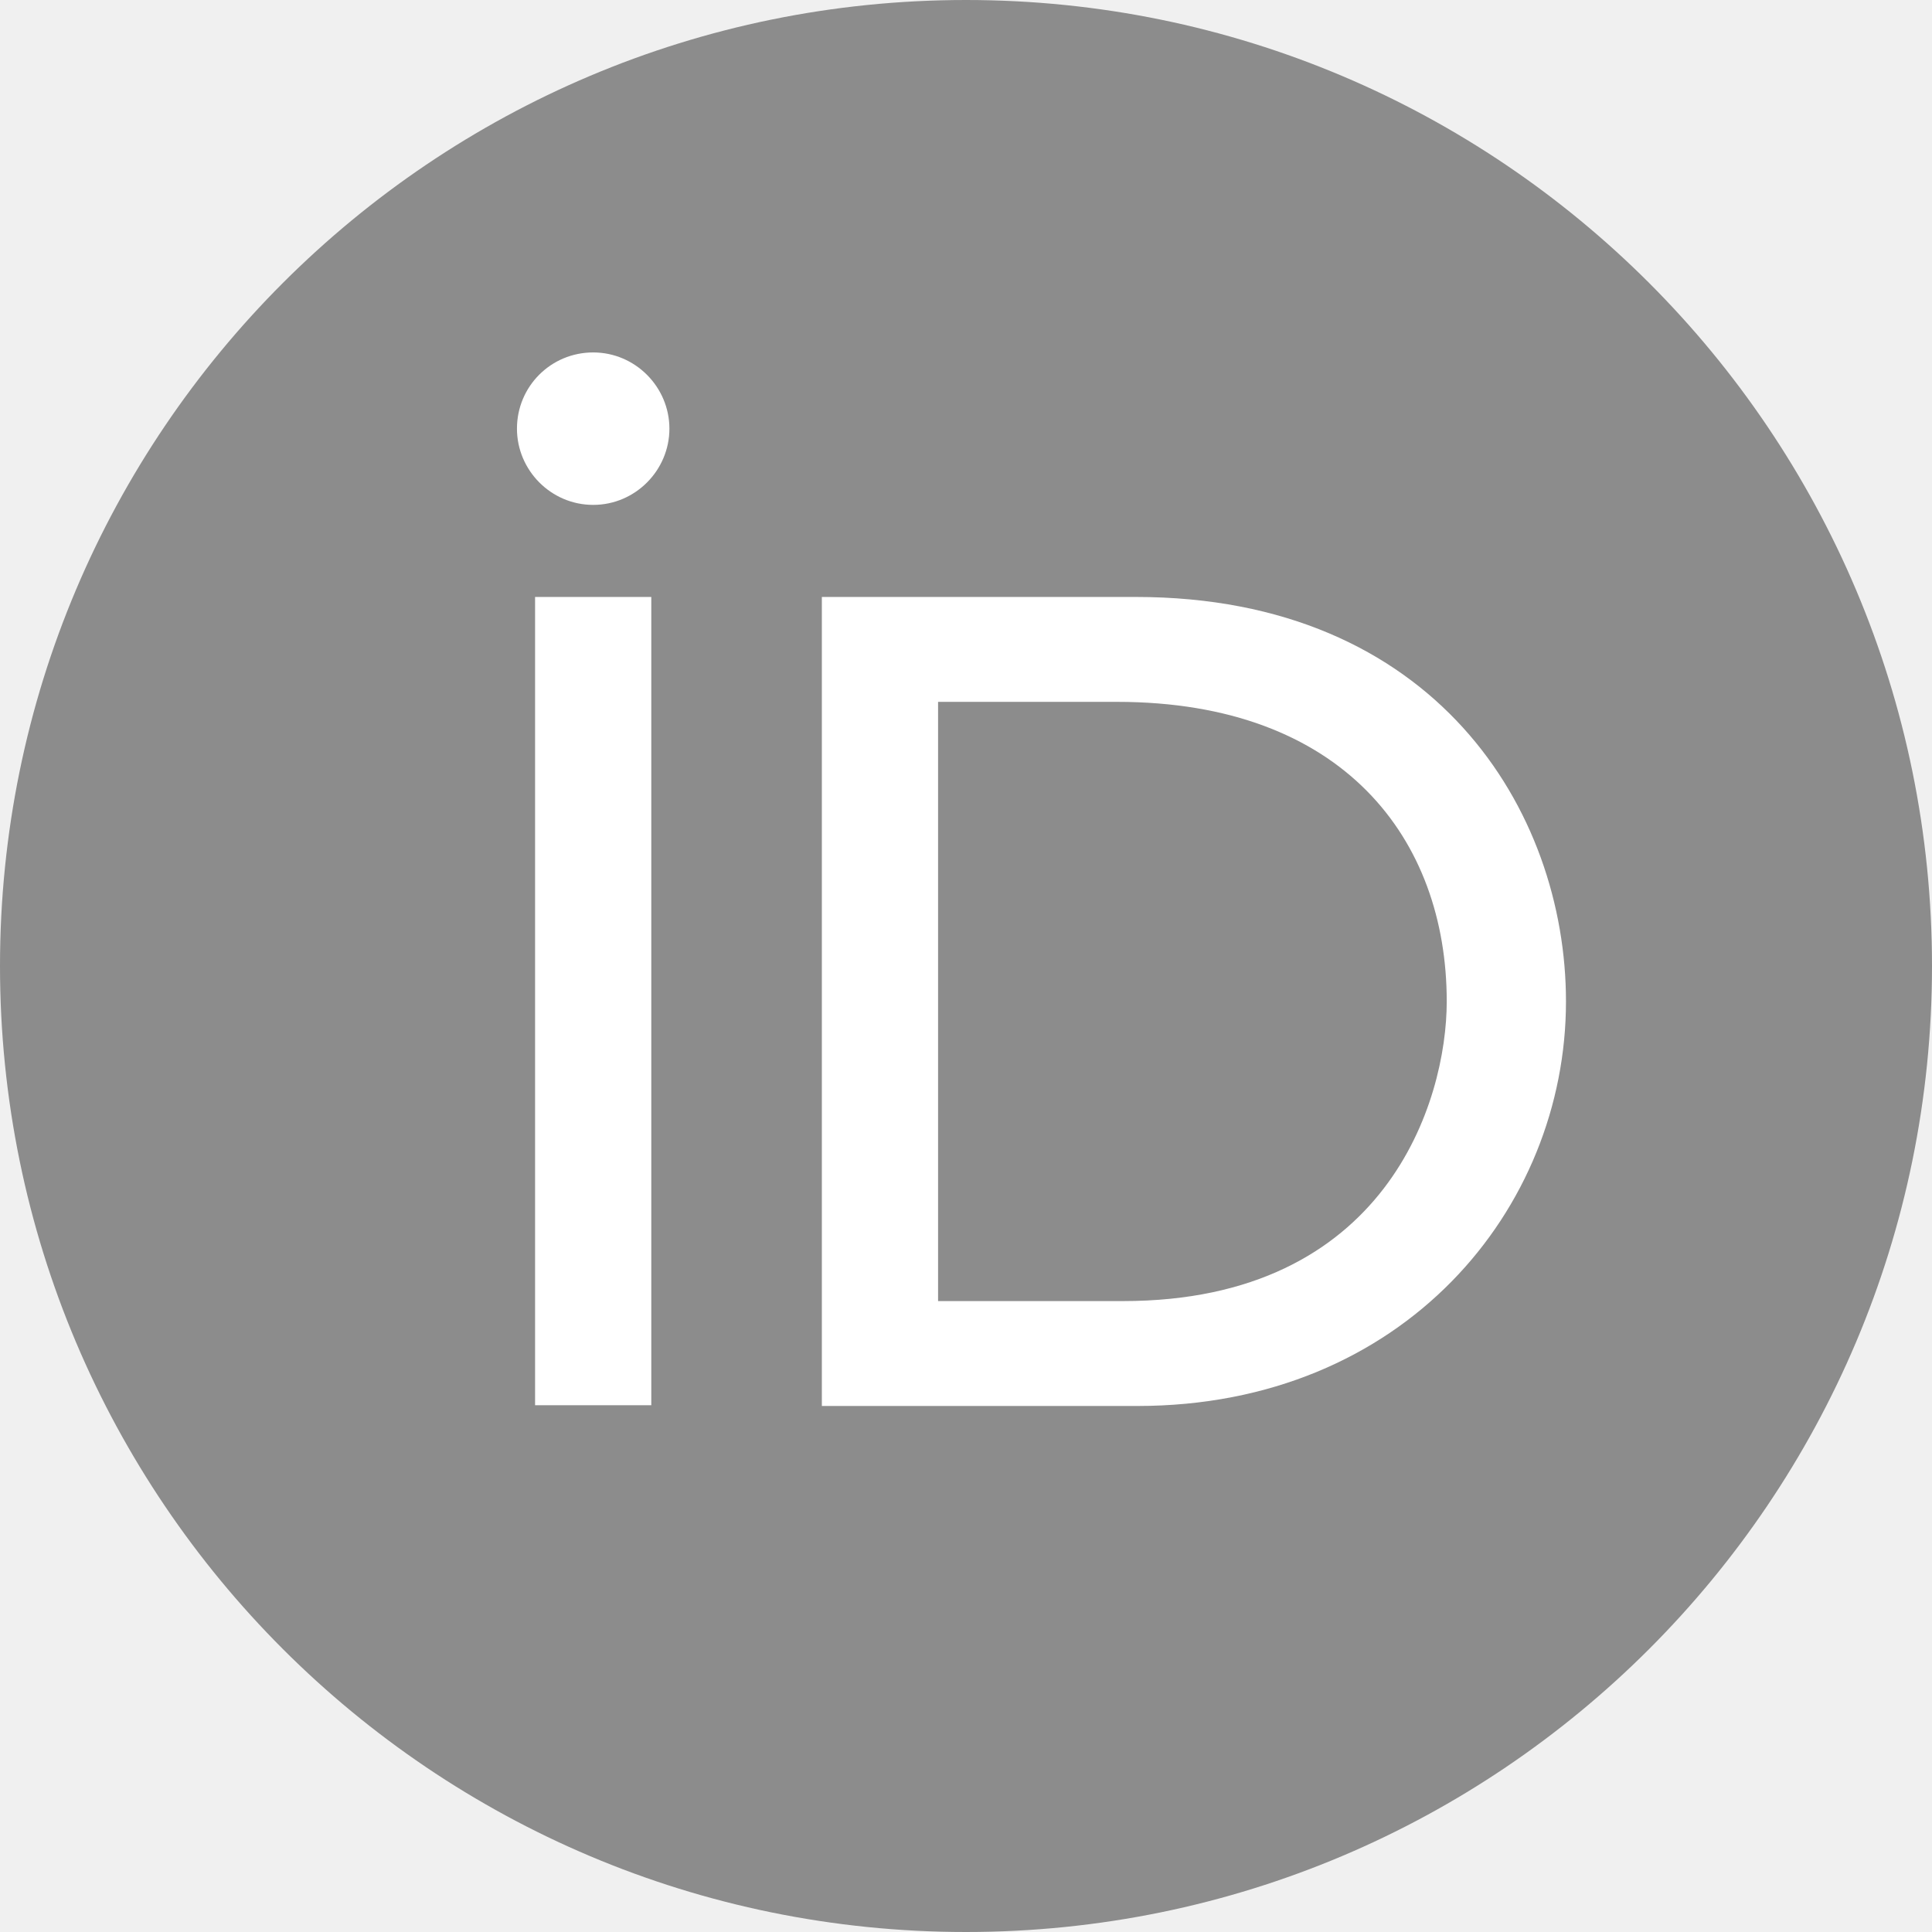
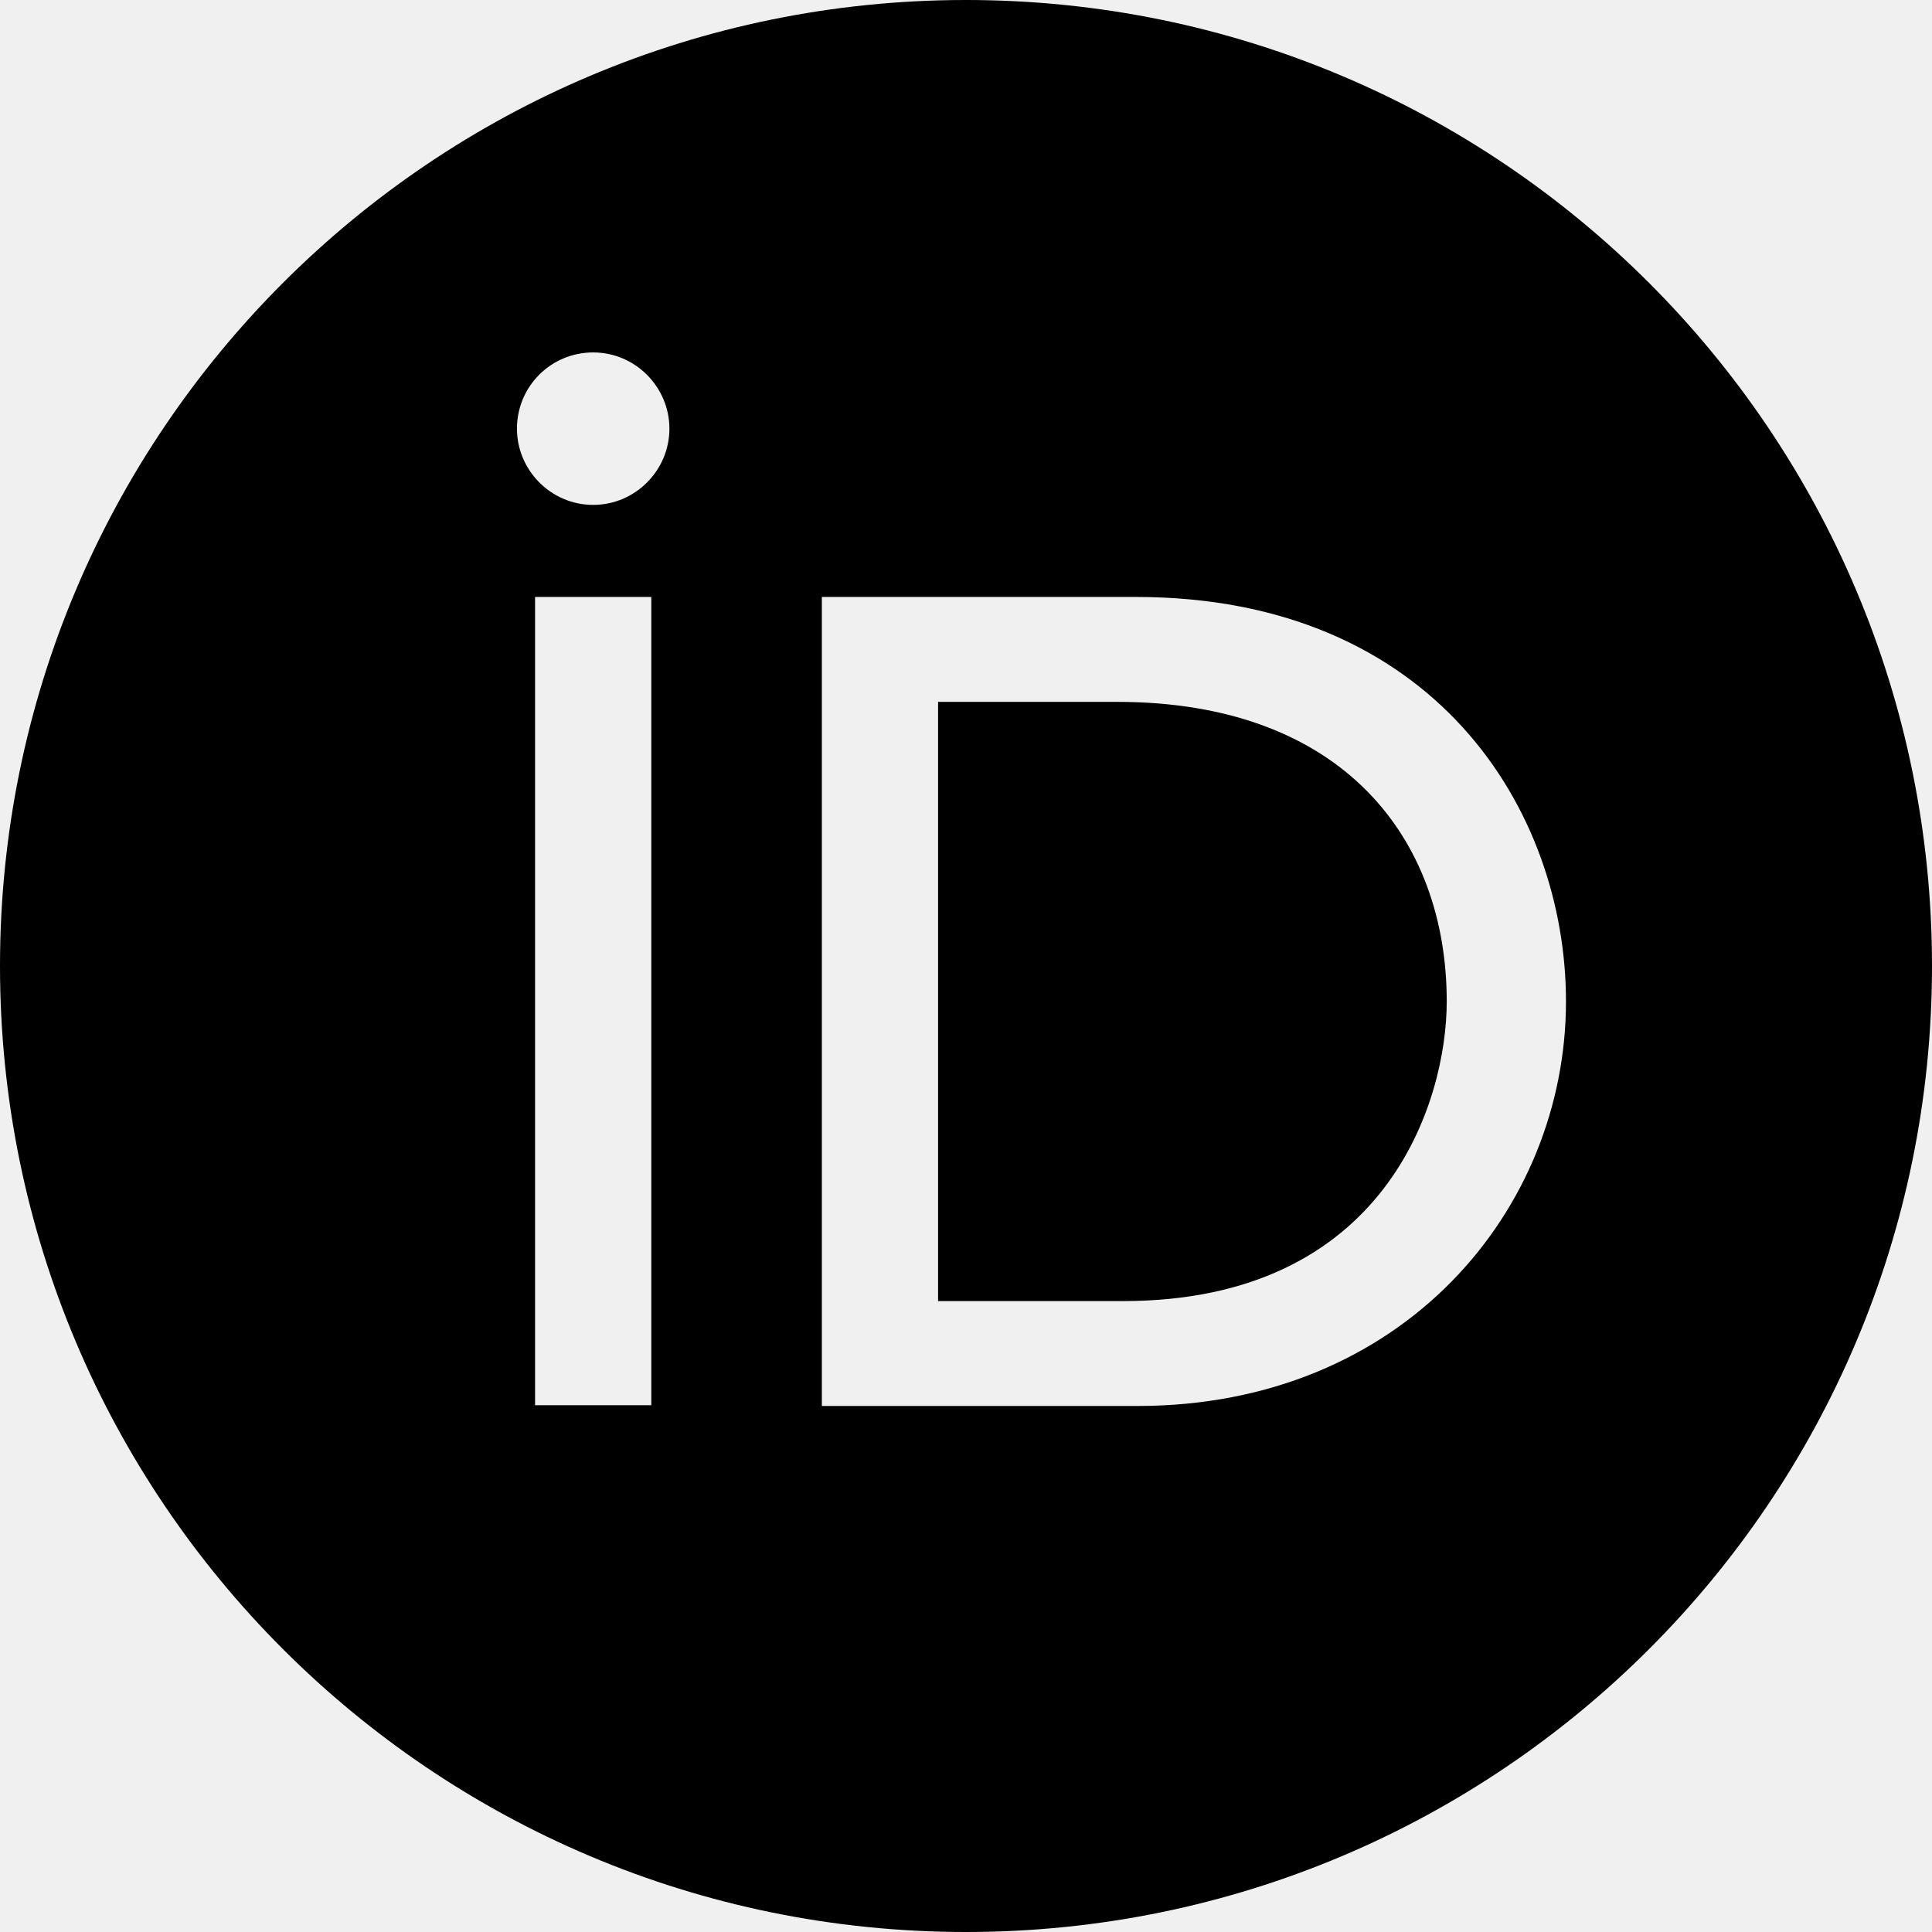
- <svg xmlns="http://www.w3.org/2000/svg" version="1.1" id="Layer_1" x="0px" y="0px" viewBox="0 0 256 256" style="enable-background:new 0 0 256 256;" xml:space="preserve">
-   <style type="text/css">	.st0{fill:#8C8C8C;}	.st1{fill:#FFFFFF;}</style>
-   <path class="st0" d="M256,128c0,70.7-57.3,128-128,128C57.3,256,0,198.7,0,128C0,57.3,57.3,0,128,0C198.7,0,256,57.3,256,128z" />
-   <g>
-     <path class="st1" d="M86.3,186.2H70.9V79.1h15.4v48.4V186.2z" />
-     <path class="st1" d="M108.9,79.1h41.6c39.6,0,57,28.3,57,53.6c0,27.5-21.5,53.6-56.8,53.6h-41.8V79.1z M124.3,172.4h24.5  c34.9,0,42.9-26.5,42.9-39.7c0-21.5-13.7-39.7-43.7-39.7h-23.7V172.4z" />
-     <path class="st1" d="M88.7,56.8c0,5.5-4.5,10.1-10.1,10.1c-5.6,0-10.1-4.6-10.1-10.1c0-5.6,4.5-10.1,10.1-10.1  C84.2,46.7,88.7,51.3,88.7,56.8z" />
-   </g>
+ <svg xmlns="http://www.w3.org/2000/svg" viewBox="0 0 256 256">
+   <path fill="currentColor" fill-rule="evenodd" d="M256,128c0,70.7-57.3,128-128,128C57.3,256,0,198.7,0,128C0,57.3,57.3,0,128,0C198.7,0,256,57.3,256,128z M86.3,186.2H70.9V79.1h15.4v48.4V186.2z M108.9,79.1h41.6c39.6,0,57,28.3,57,53.6c0,27.5-21.5,53.6-56.8,53.6h-41.8V79.1z M124.3,172.4h24.5 c34.9,0,42.9-26.5,42.9-39.7c0-21.5-13.7-39.7-43.7-39.7h-23.7V172.4z M88.7,56.8c0,5.5-4.5,10.1-10.1,10.1c-5.6,0-10.1-4.6-10.1-10.1c0-5.6,4.5-10.1,10.1-10.1 C84.2,46.7,88.7,51.3,88.7,56.8z" />
</svg>
